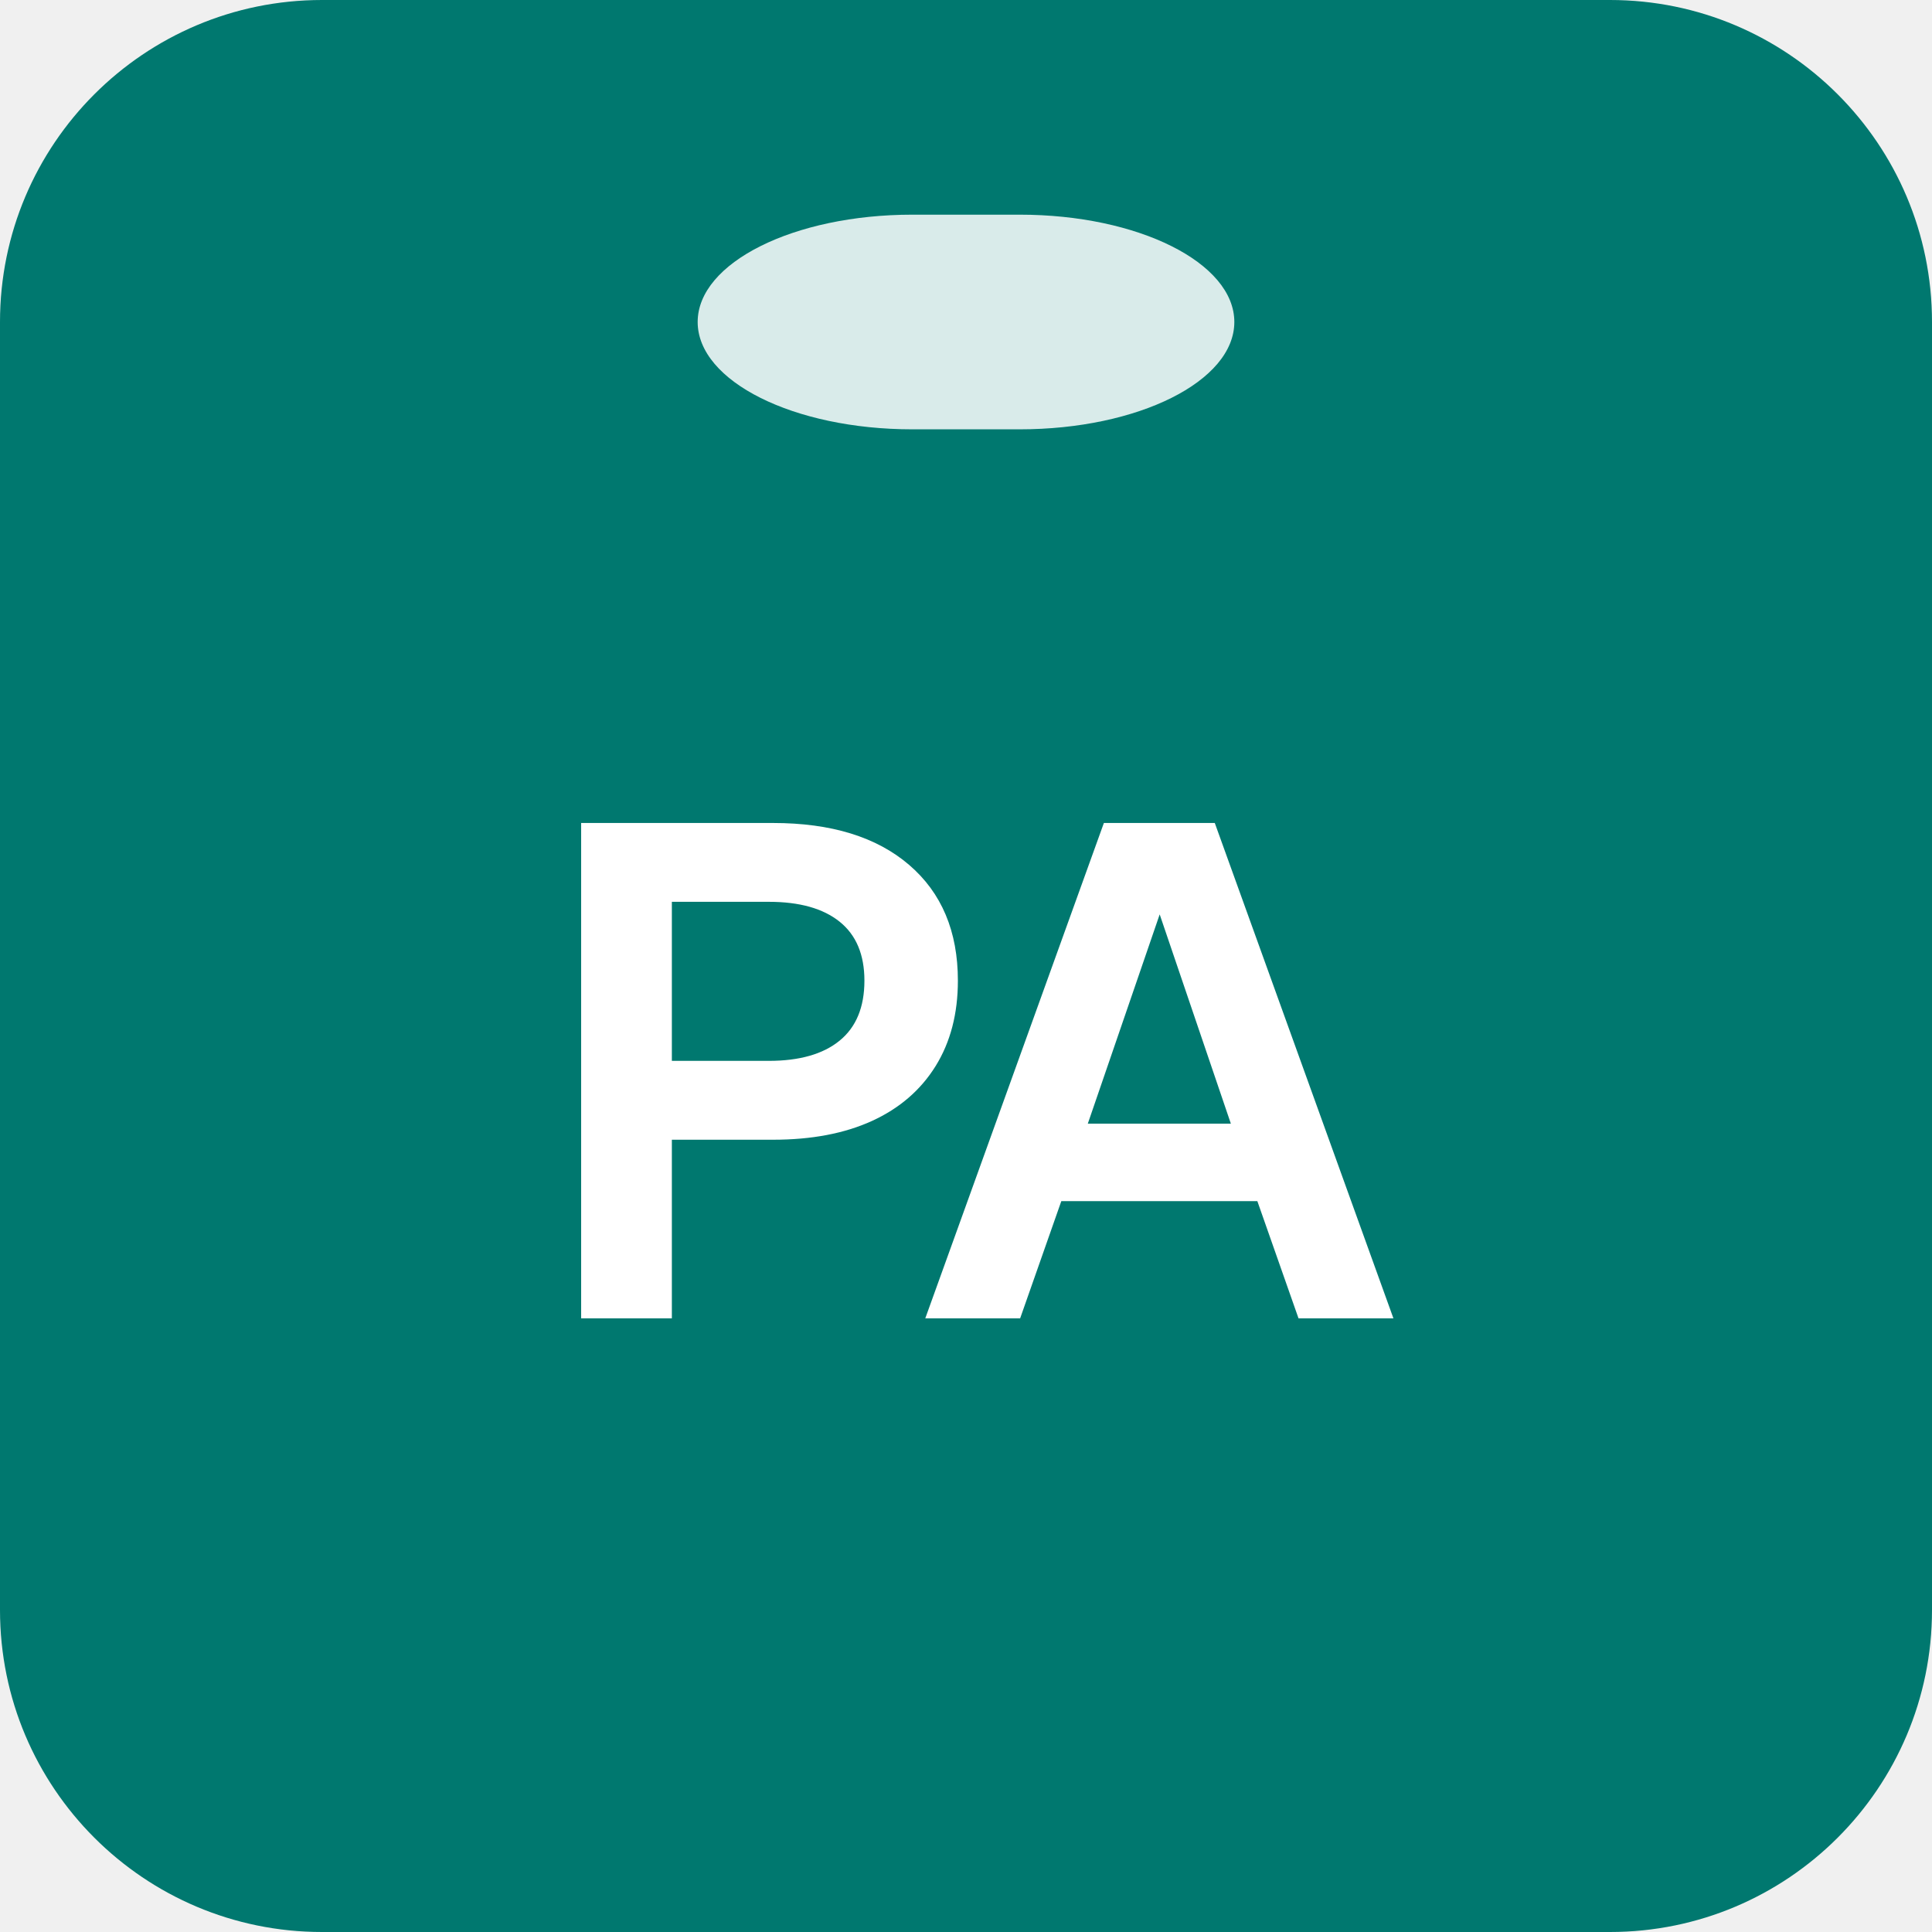
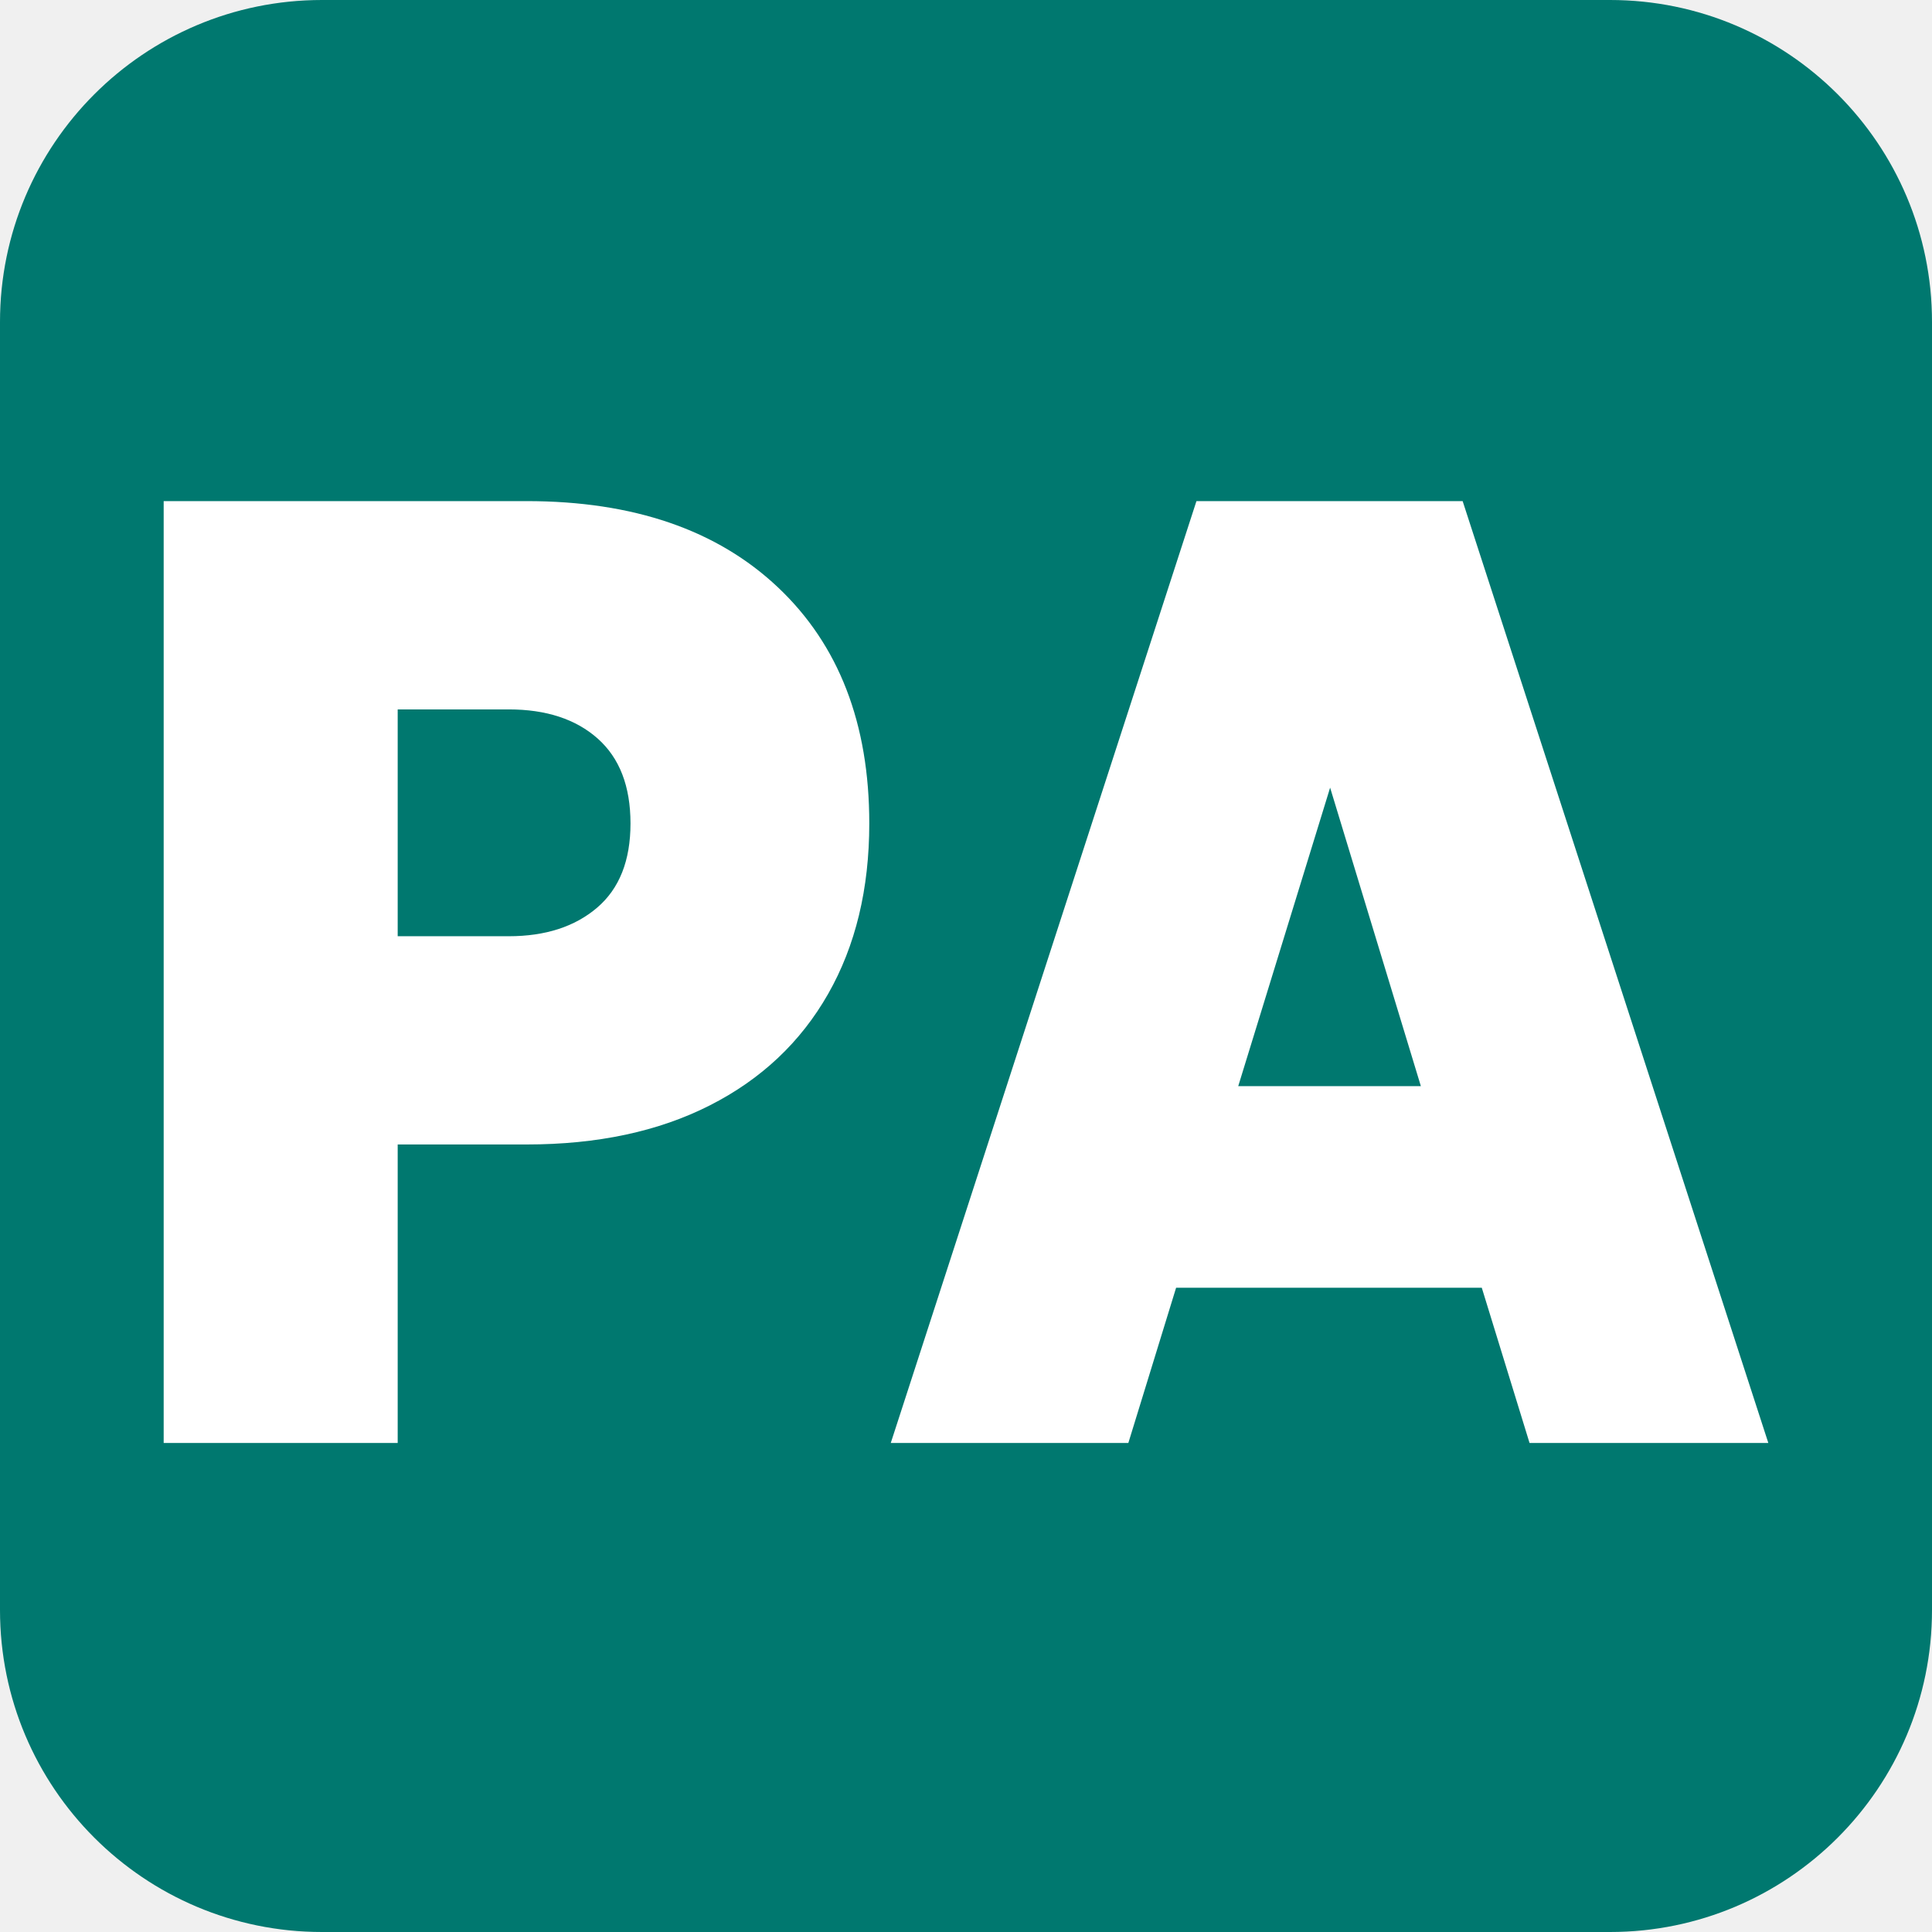
- <svg xmlns="http://www.w3.org/2000/svg" width="512" height="512" viewBox="0 0 512 512" role="img" aria-label="PA ClaimBoard">
-   <rect width="512" height="512" rx="85.333" fill="#00786f" />
-   <rect x="184.889" y="56.889" width="142.222" height="56.889" rx="56.889" fill="#ffffff" fill-opacity="0.85" />
-   <path d="M178.05 349.37L154.01 349.37L154.01 218.10L204.86 218.10Q227.97 218.10 240.91 229.19Q253.85 240.28 253.85 259.88Q253.85 273.01 247.94 282.53Q242.02 292.05 231.11 297.05Q220.20 302.04 204.86 302.04L178.05 302.04L178.05 349.37M178.05 238.99L178.05 281.14L203.75 281.14Q215.95 281.14 222.51 275.78Q229.08 270.42 229.08 259.88Q229.08 249.53 222.51 244.26Q215.95 238.99 203.75 238.99L178.05 238.99M270.35 349.37L245.21 349.37L292.54 218.10L321.93 218.10L369.27 349.37L344.12 349.37L333.21 318.31L281.26 318.31L270.35 349.37M307.33 242.32L288.28 297.78L326.19 297.78" fill="#ffffff" />
+ <svg xmlns="http://www.w3.org/2000/svg" width="32" height="32" viewBox="0 0 32 32" role="img" aria-label="PA ClaimBoard">
+   <rect width="32" height="32" rx="5.333" fill="#00786f" />
+   <path d="M2.711 23.9V8.3H8.723Q11.373 8.3 12.885 9.728Q14.398 11.156 14.398 13.639Q14.398 15.265 13.716 16.463Q13.034 17.66 11.758 18.308Q10.483 18.956 8.723 18.956H6.587V23.9ZM6.587 15.507H8.426Q9.336 15.507 9.89 15.034Q10.443 14.562 10.443 13.639Q10.443 12.716 9.9 12.233Q9.356 11.75 8.426 11.75H6.587Z M14.754 23.9 19.817 8.3H24.226L29.289 23.9H25.334L24.543 21.329H19.48L18.689 23.9ZM20.509 17.99H23.534L22.031 13.046Z" fill="#ffffff" />
</svg>
